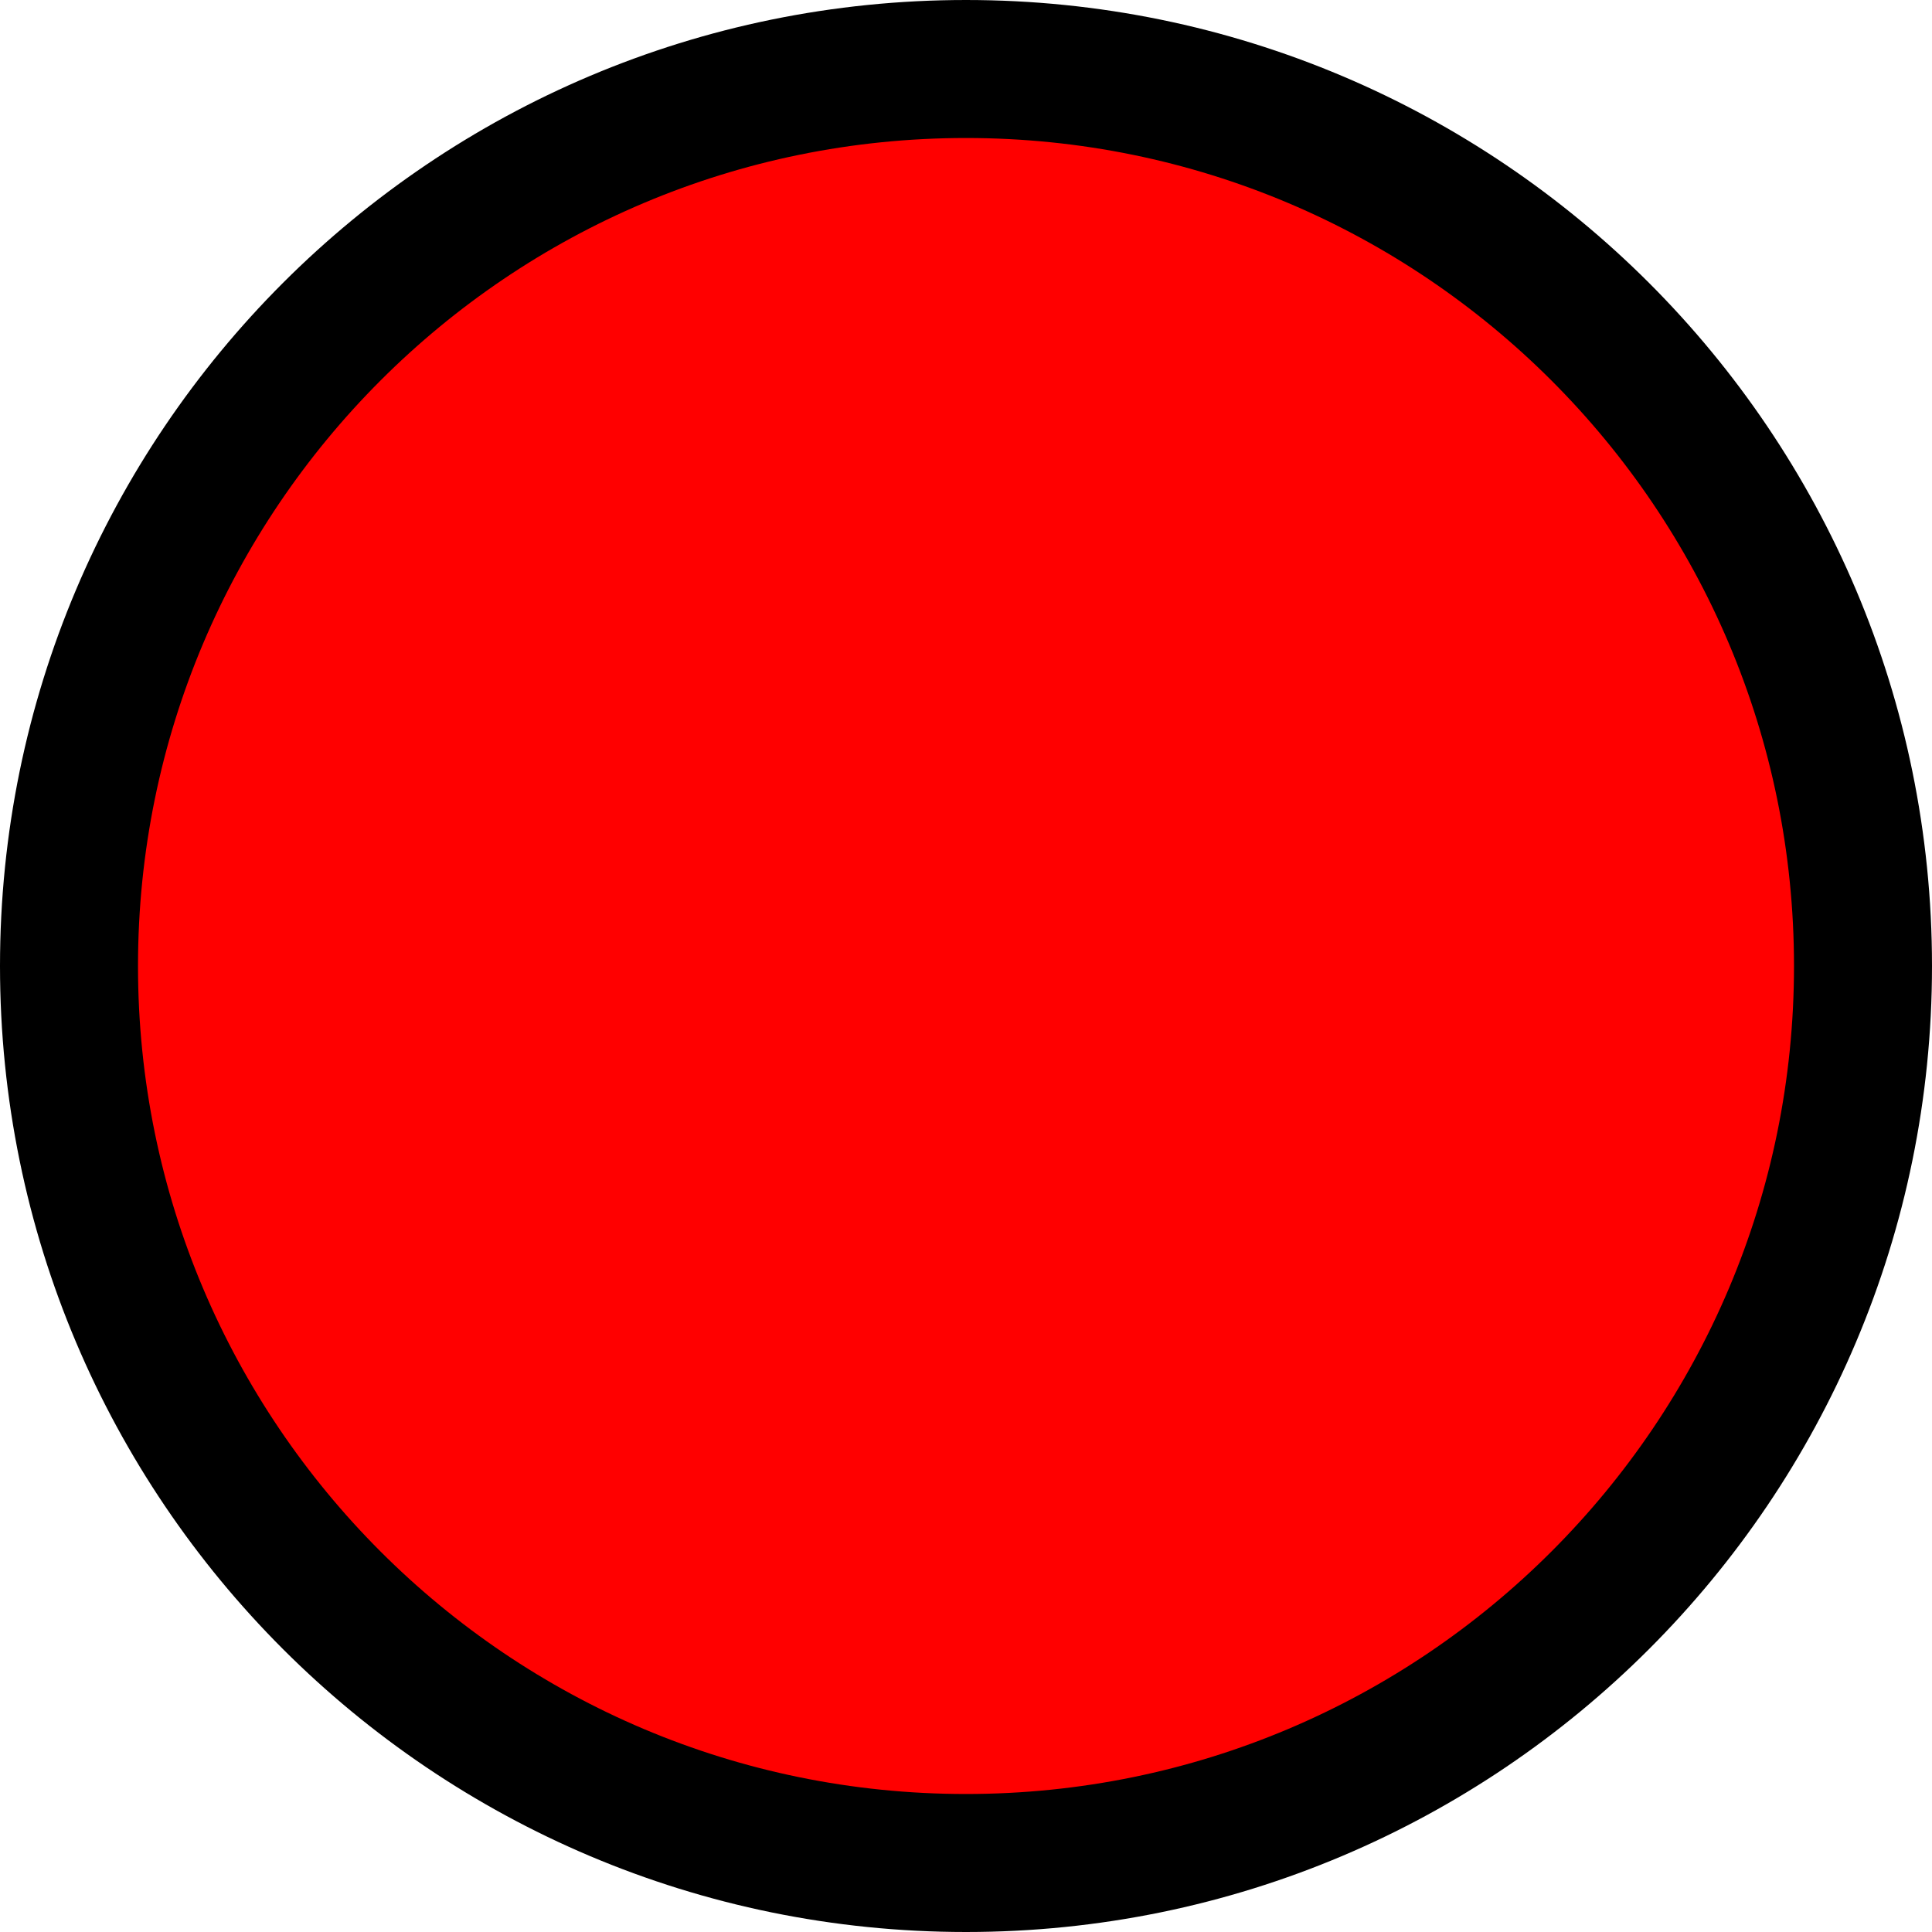
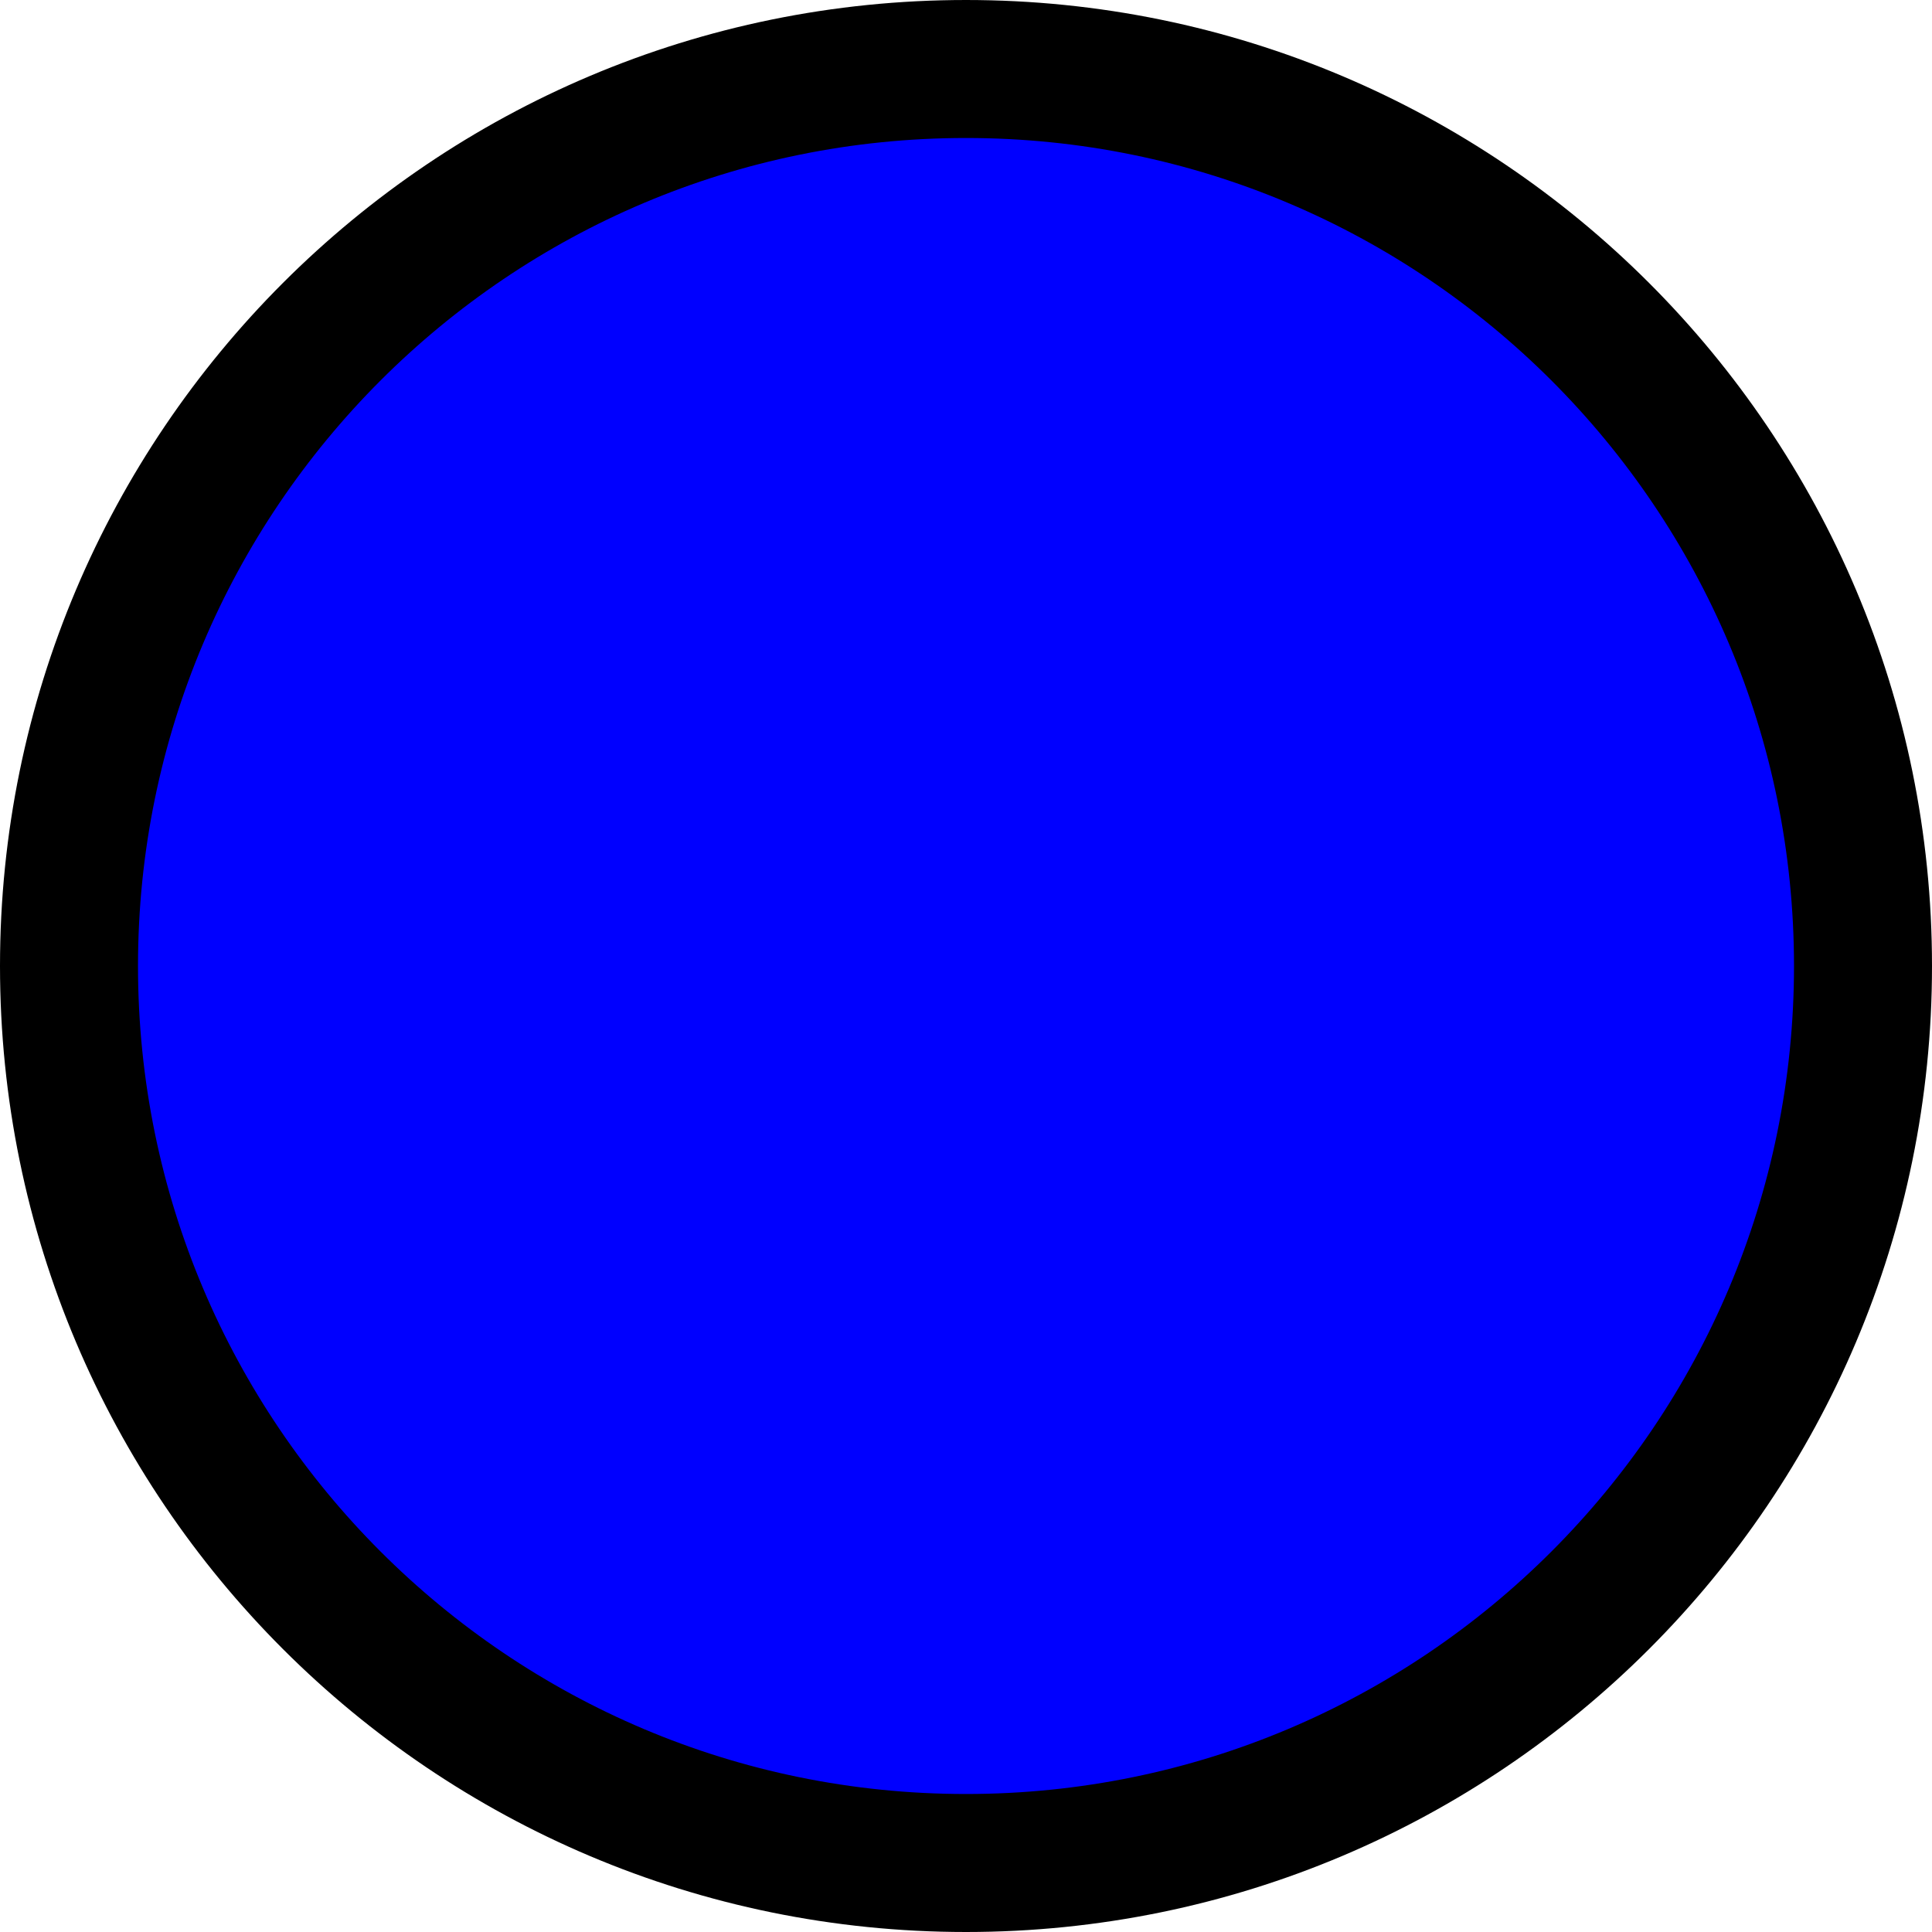
<svg xmlns="http://www.w3.org/2000/svg" width="14" height="14" version="1.1" viewBox="-7 -7 14 14">
-   <circle id="boundary" style="fill:#ff0000;stroke:#000000;stroke-width:1" cx="0" cy="0" r="6.5" />
+   <circle id="boundary" style="fill:#0000ff;stroke:#000000;stroke-width:1" cx="0" cy="0" r="6.5" />
</svg>
